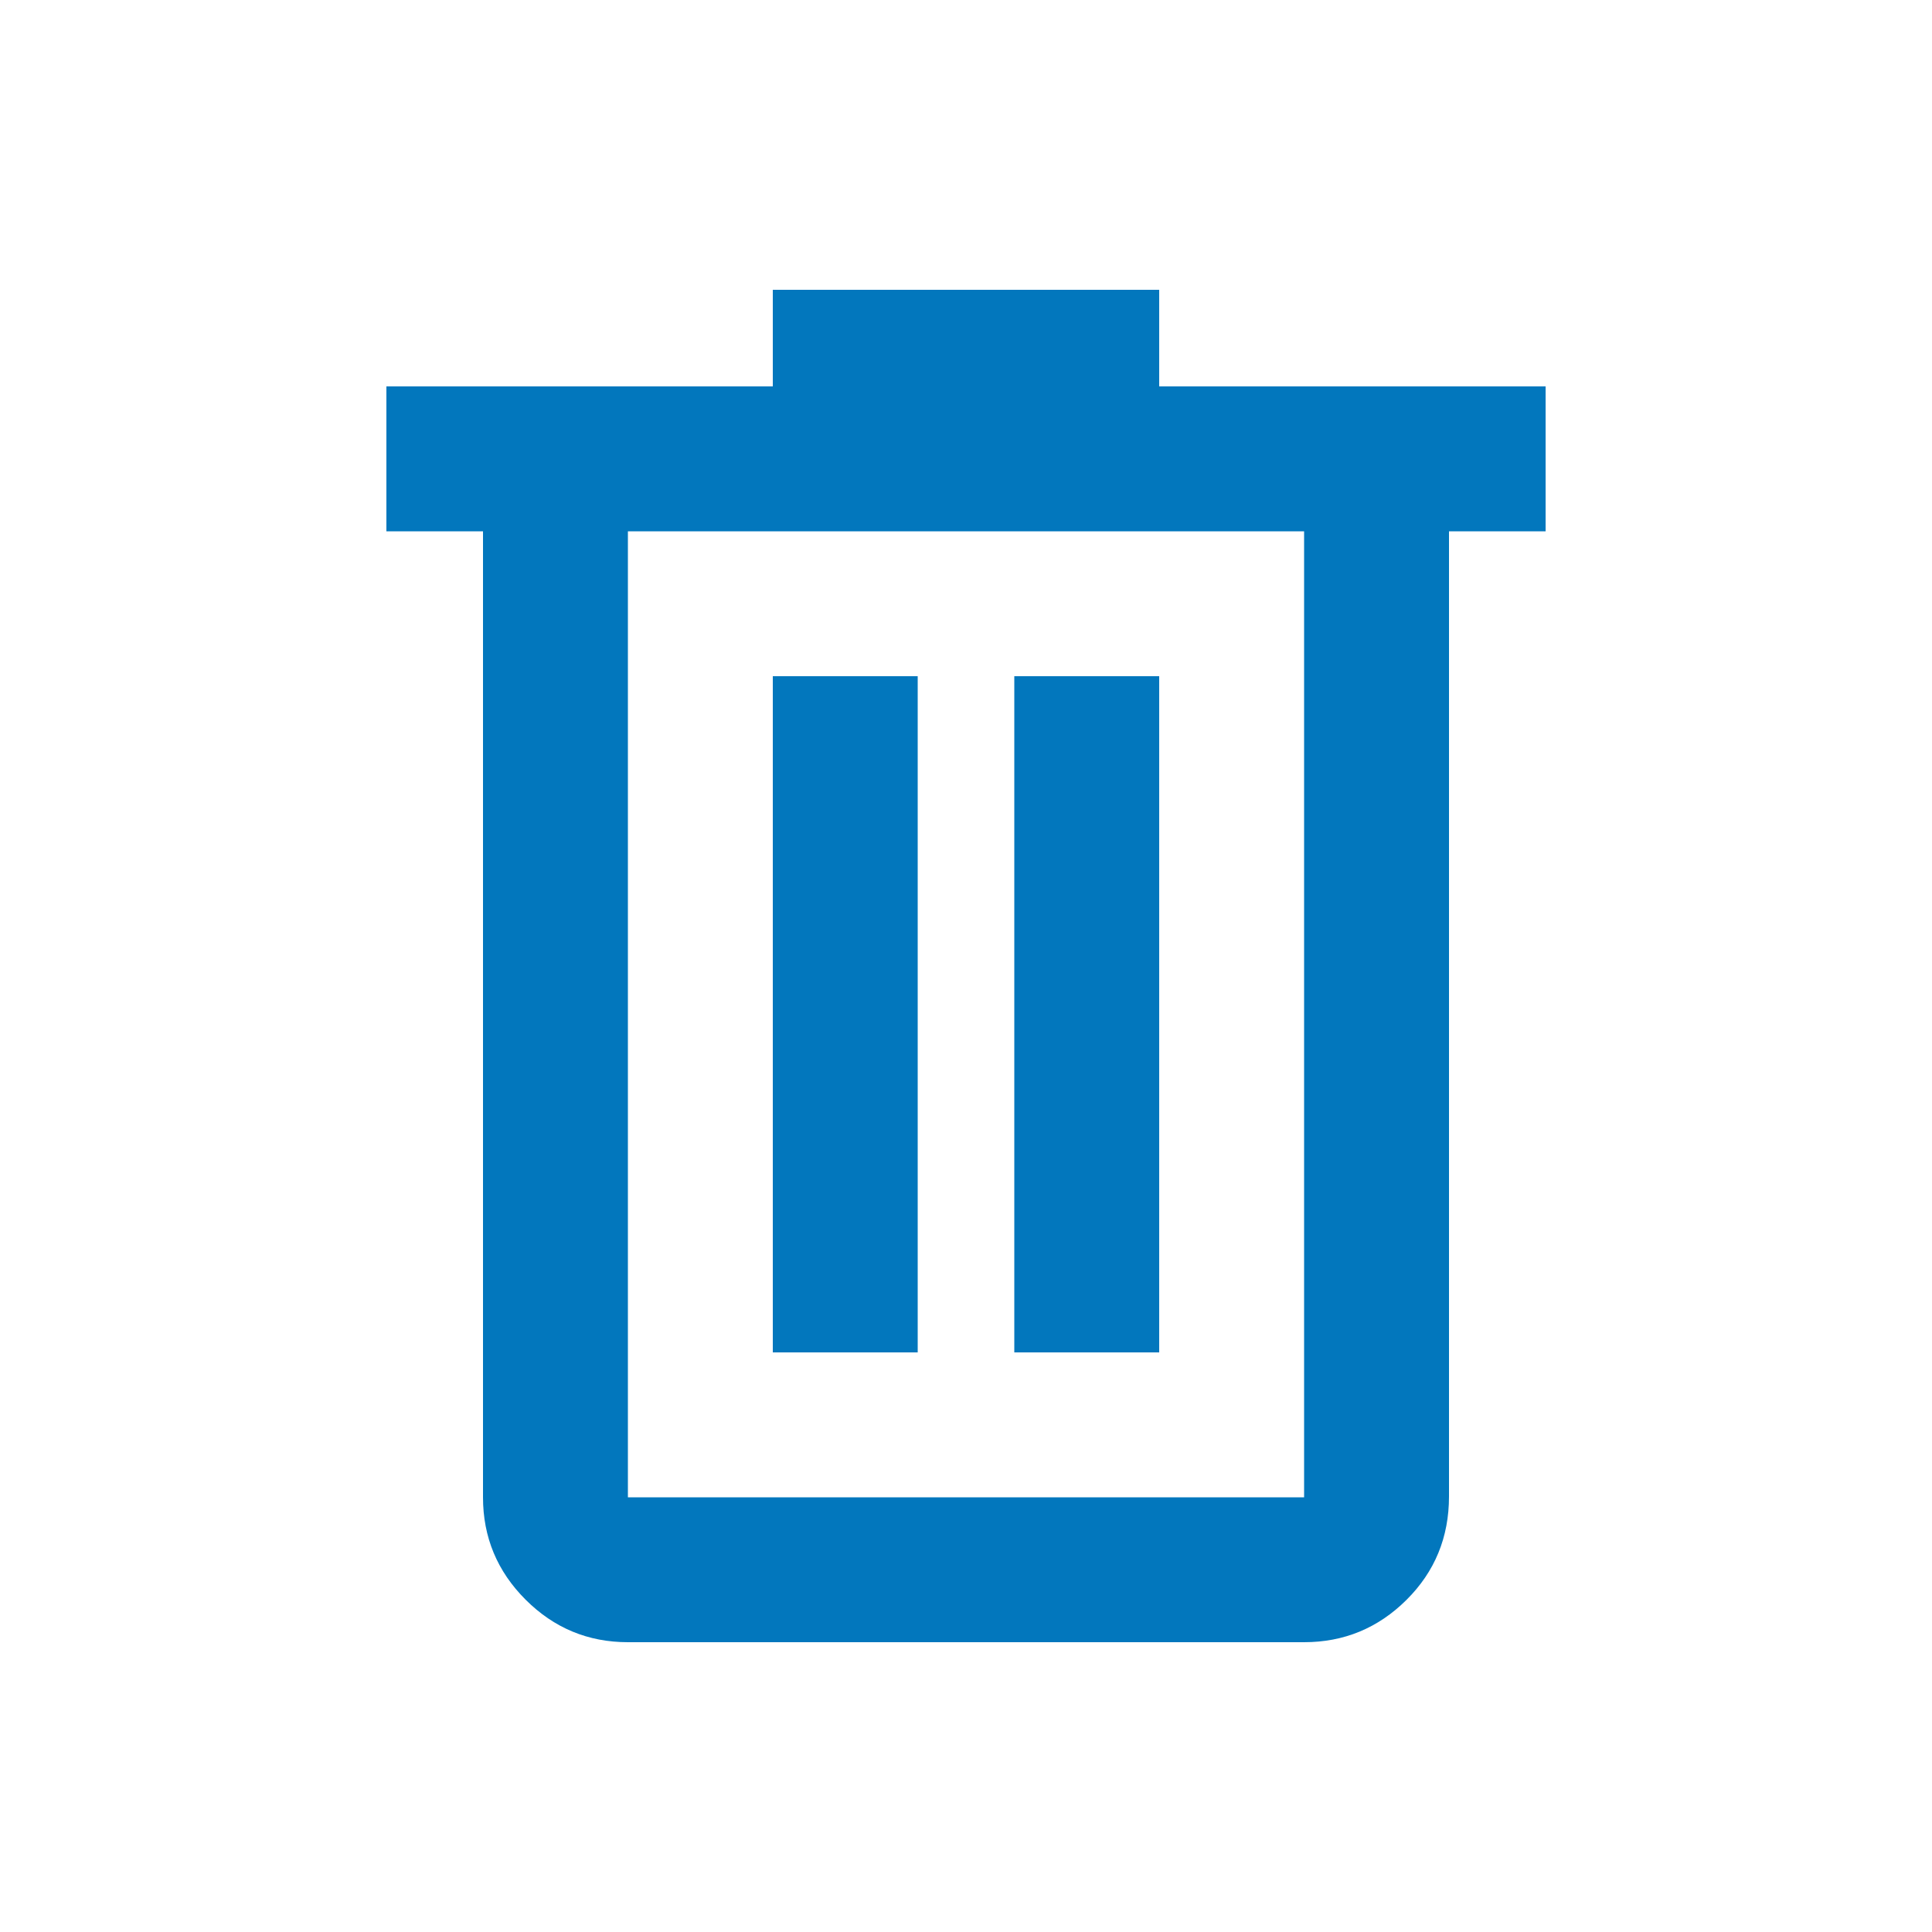
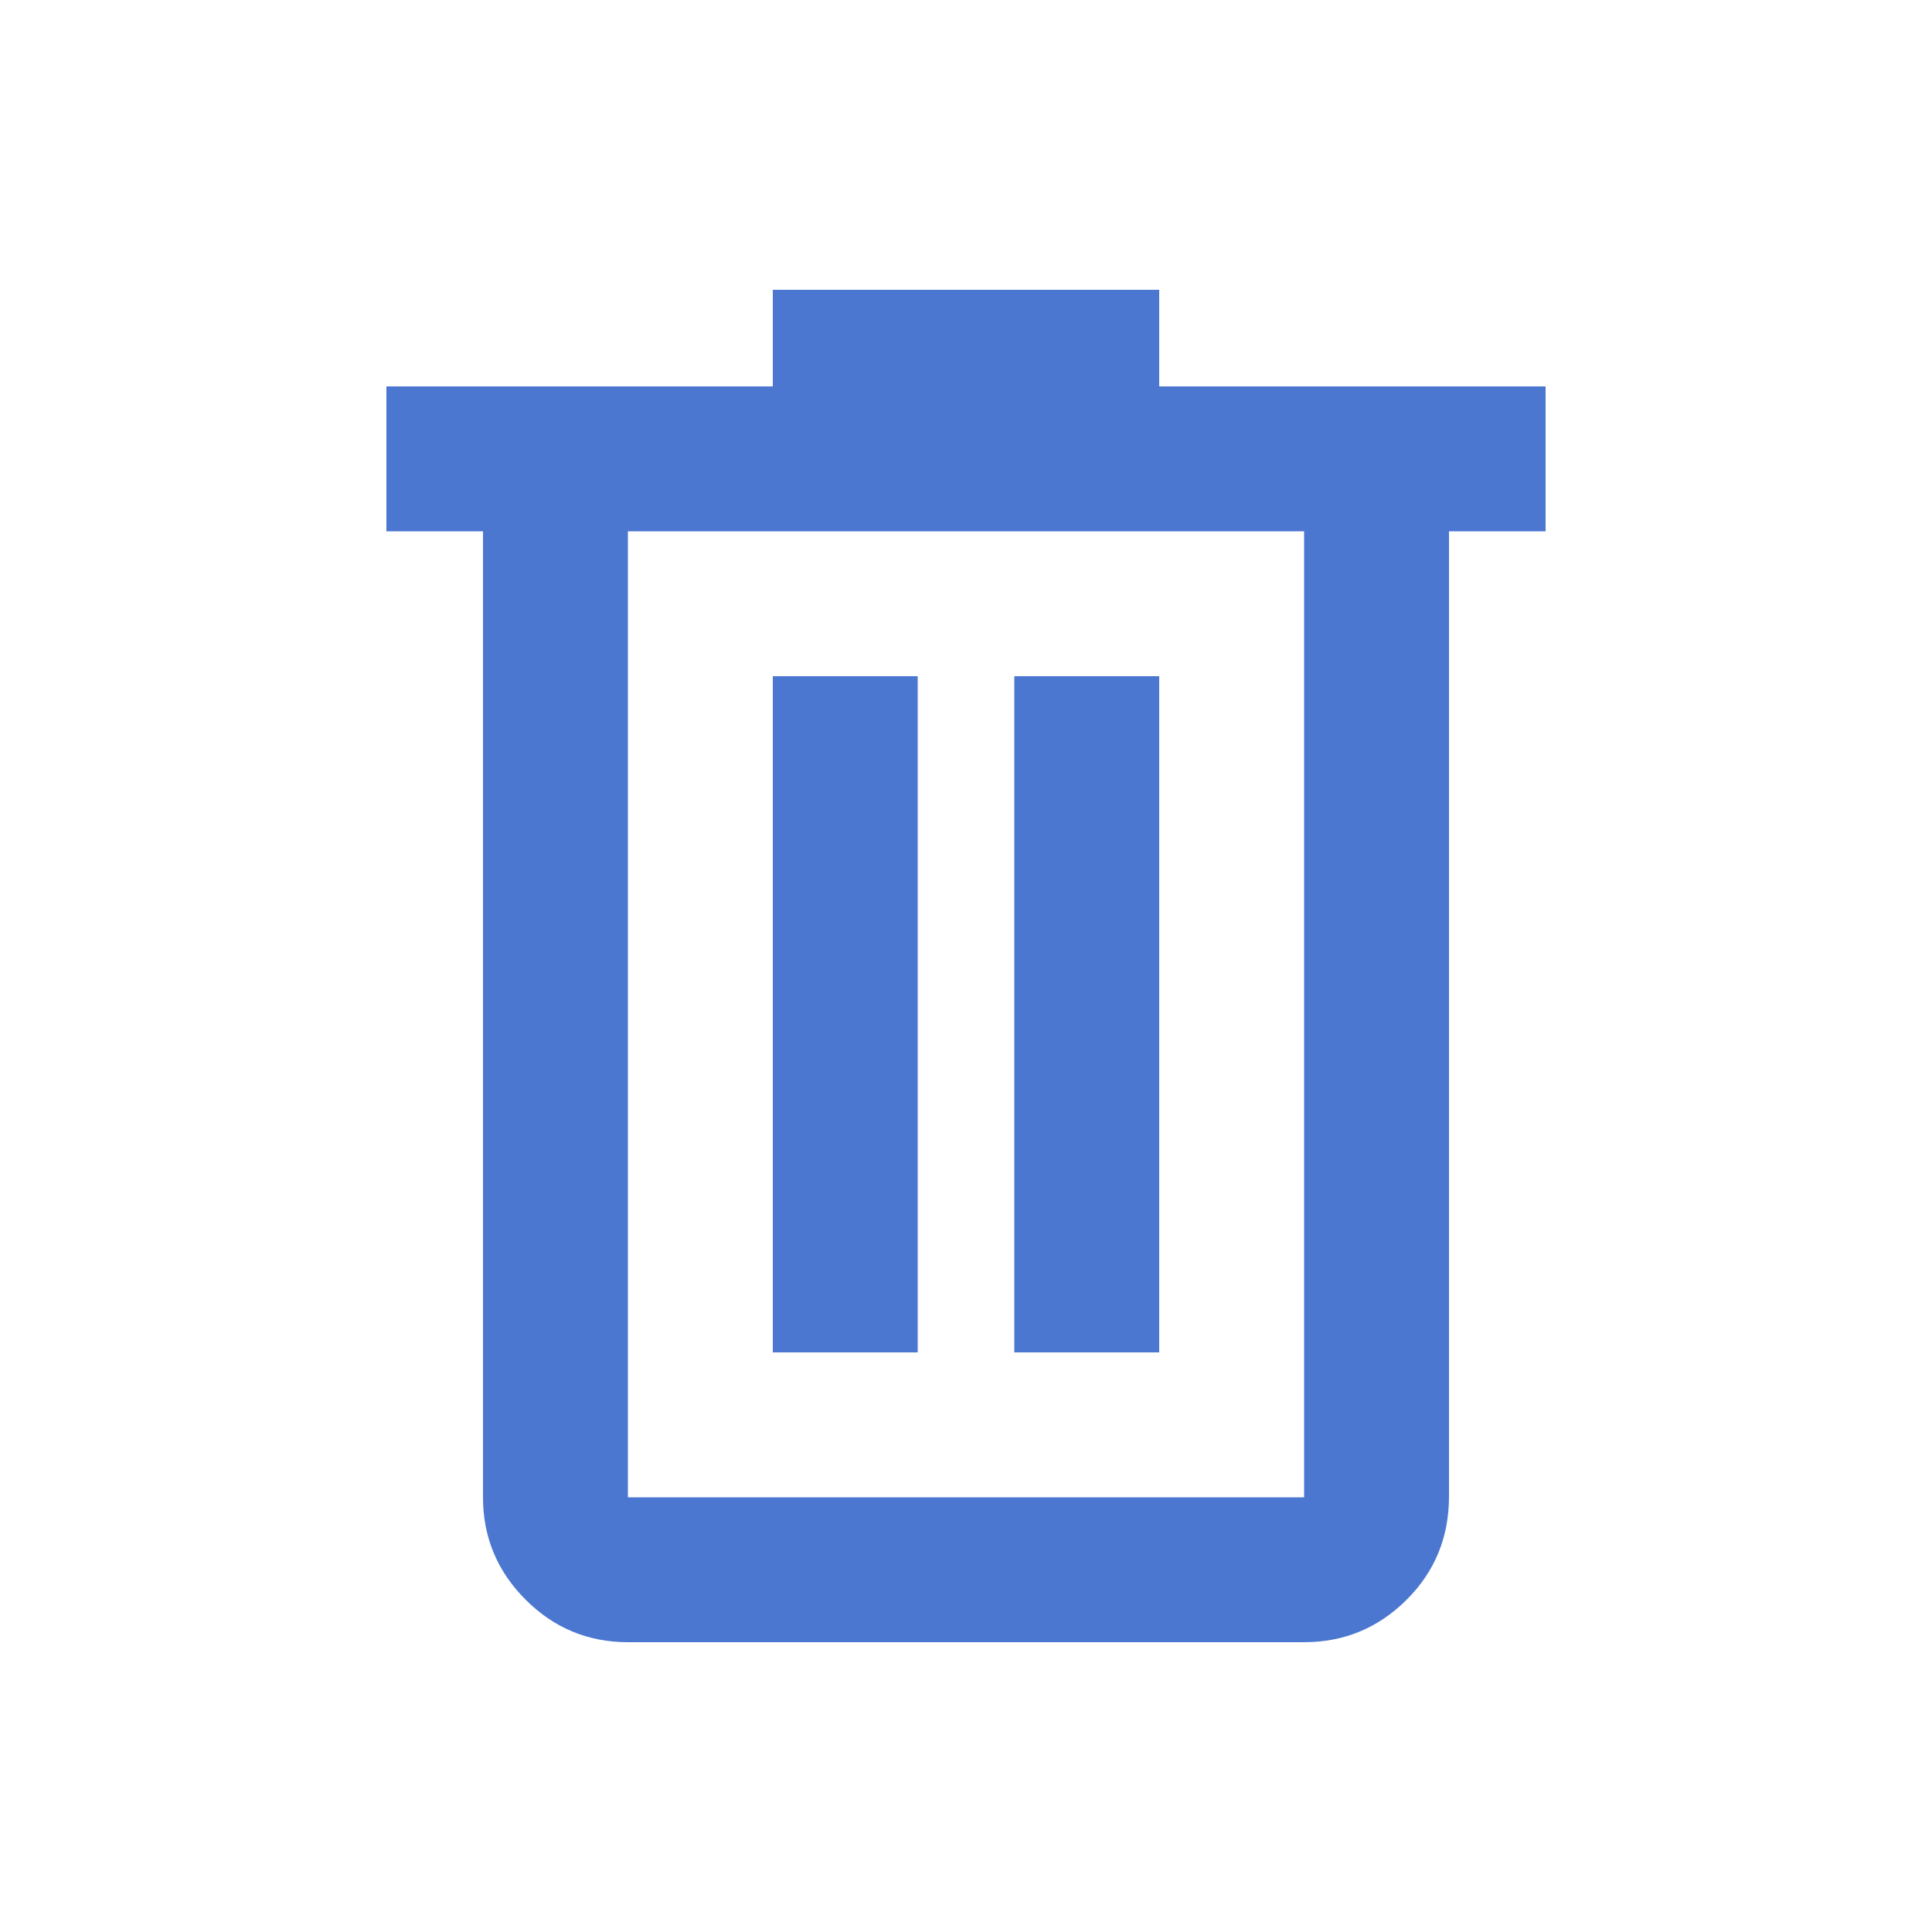
- <svg xmlns="http://www.w3.org/2000/svg" height="20px" viewBox="0 -960 960 960" width="20px" fill="#0277bd">
+ <svg xmlns="http://www.w3.org/2000/svg" height="20px" viewBox="0 -960 960 960" width="20px" fill="#4B77D1">
  <path d="M312-144q-29.7 0-50.85-21.15Q240-186.3 240-216v-480h-48v-72h192v-48h192v48h192v72h-48v479.57Q720-186 698.85-165T648-144H312Zm336-552H312v480h336v-480ZM384-288h72v-336h-72v336Zm120 0h72v-336h-72v336ZM312-696v480-480Z" />
</svg>
